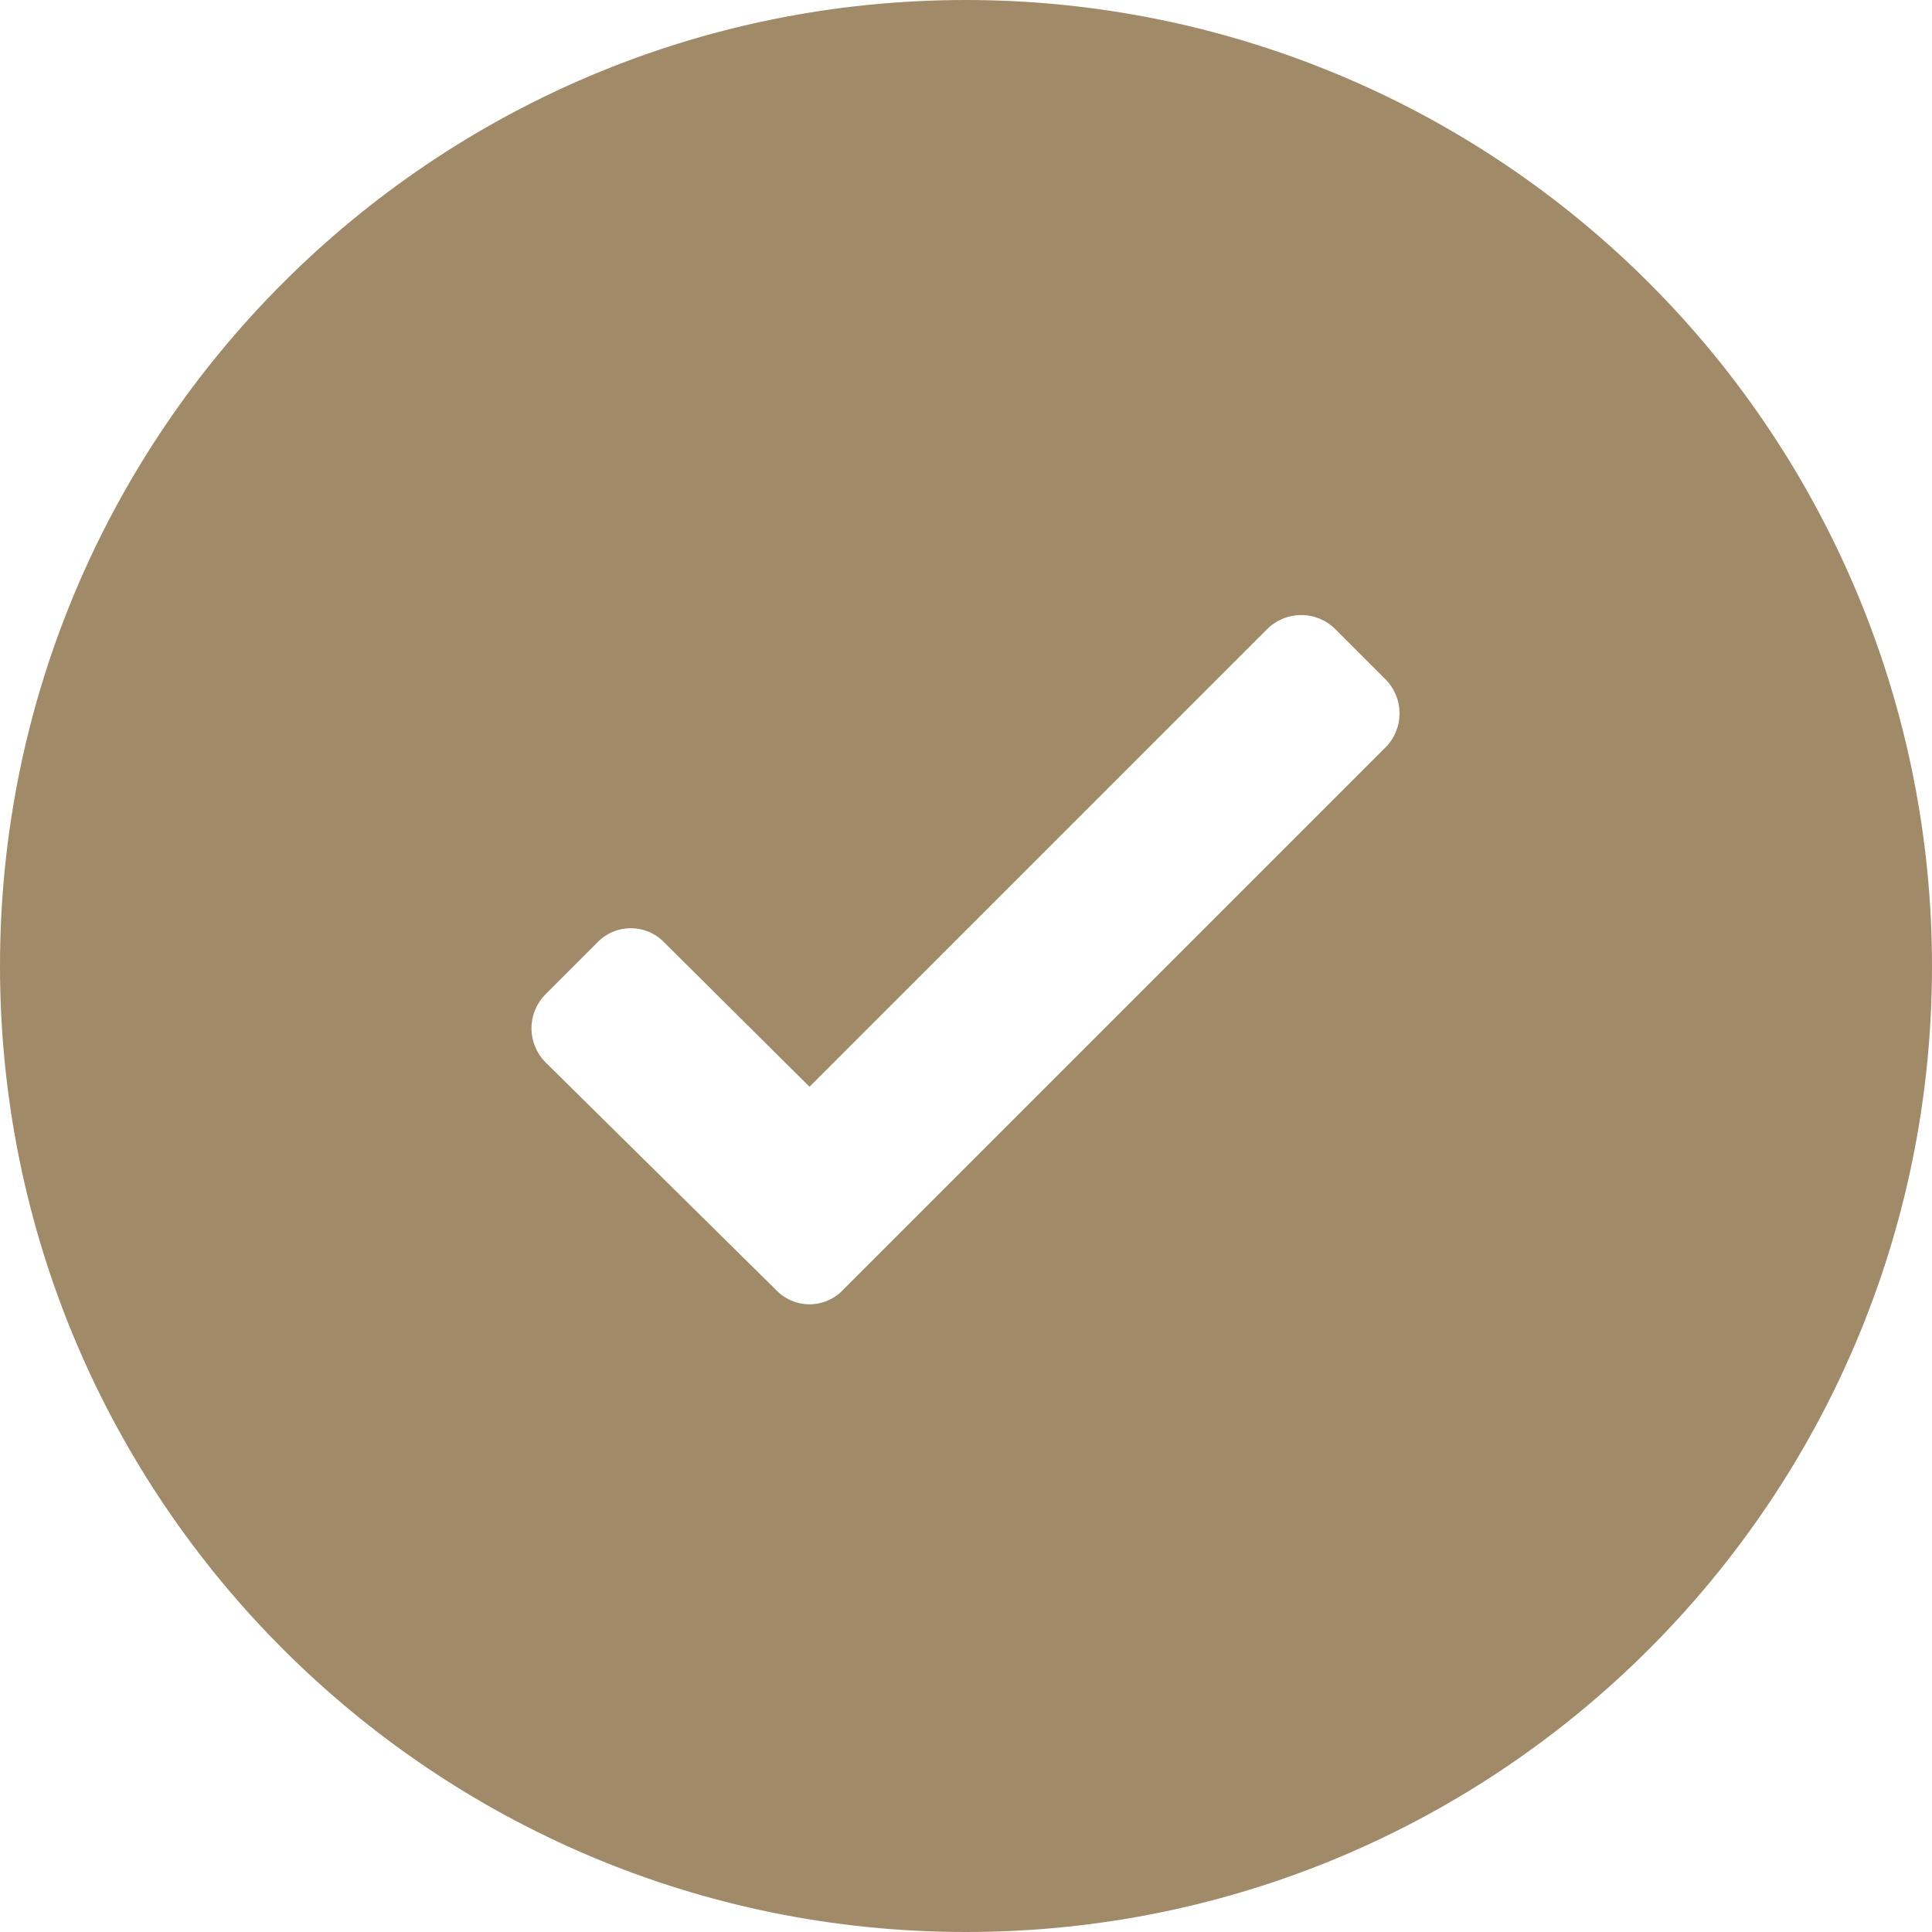
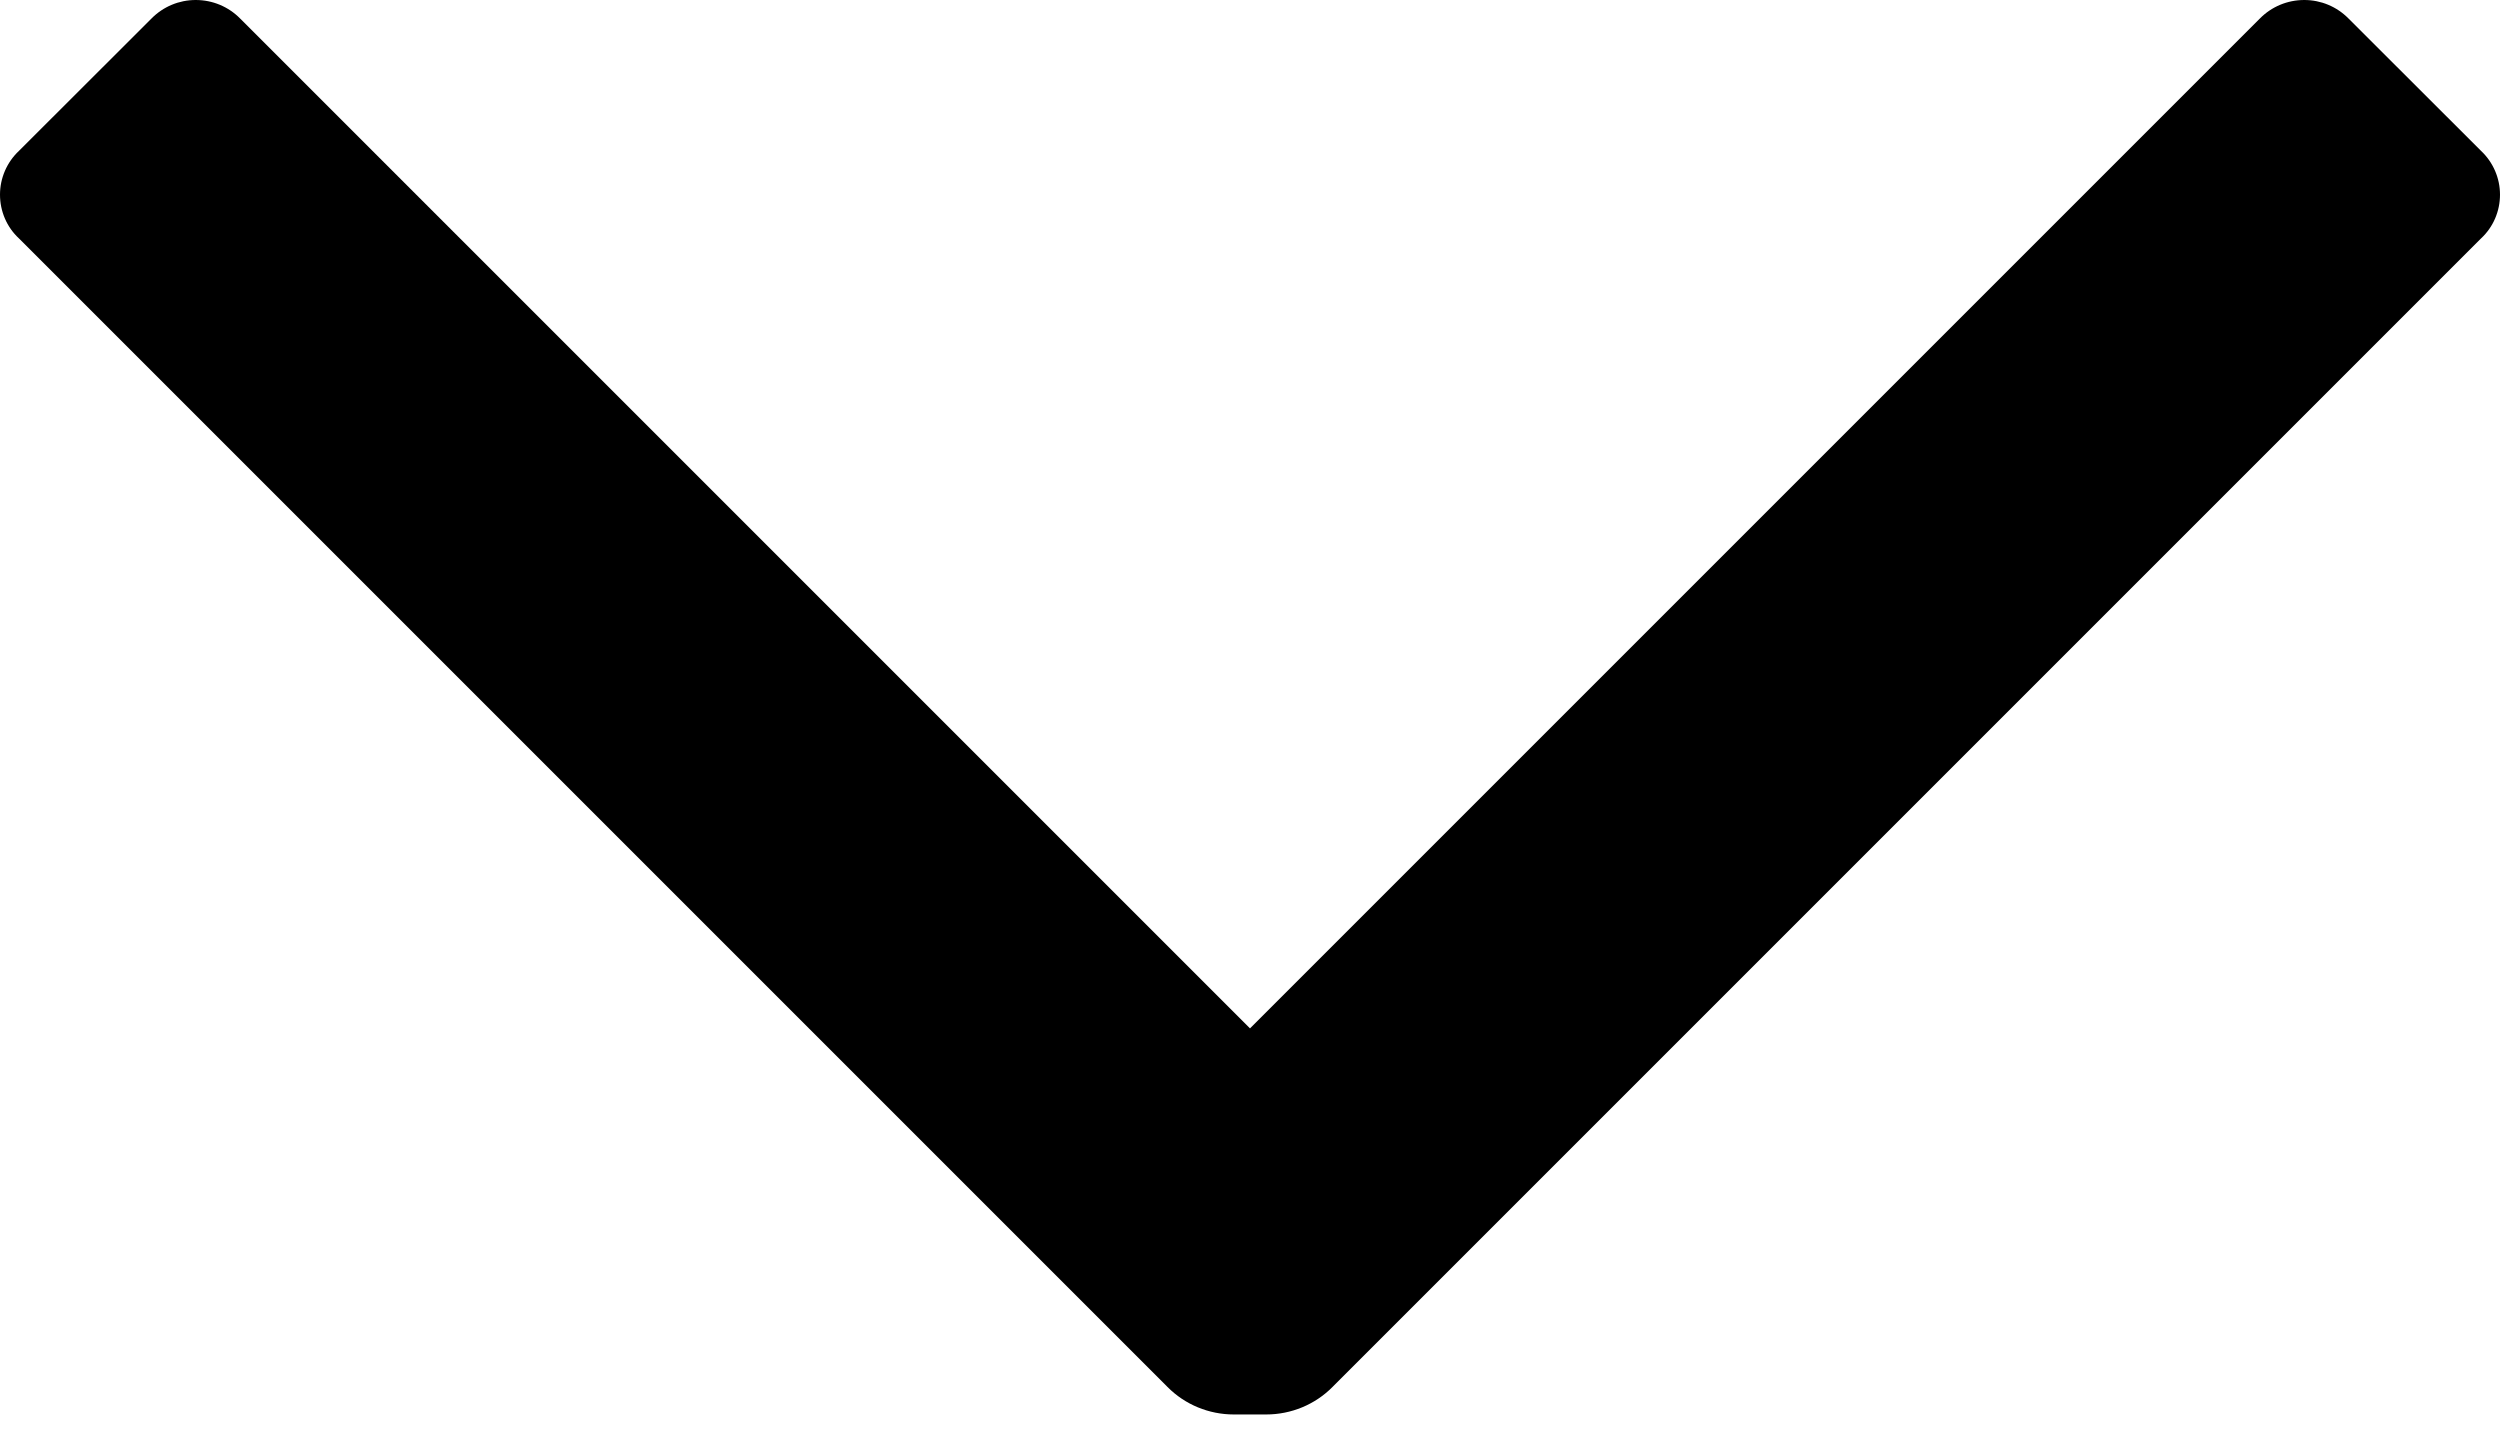
- <svg xmlns="http://www.w3.org/2000/svg" width="20" height="20" viewBox="0 0 20 20" fill="none">
-   <path fill-rule="evenodd" clip-rule="evenodd" d="M0 10C0 4.477 4.477 0 10 0C12.652 0 15.196 1.054 17.071 2.929C18.946 4.804 20 7.348 20 10C20 15.523 15.523 20 10 20C4.477 20 0 15.523 0 10ZM8.73 13.35L14.35 7.73C14.534 7.537 14.534 7.233 14.35 7.04L13.82 6.51C13.626 6.319 13.315 6.319 13.12 6.51L8.38 11.25L6.88 9.76C6.789 9.663 6.663 9.609 6.53 9.609C6.398 9.609 6.271 9.663 6.18 9.76L5.65 10.29C5.555 10.384 5.502 10.512 5.502 10.645C5.502 10.778 5.555 10.906 5.65 11L8.03 13.35C8.121 13.447 8.248 13.502 8.38 13.502C8.513 13.502 8.639 13.447 8.73 13.35Z" fill="#A18A68" />
+ <svg xmlns="http://www.w3.org/2000/svg" width="14" height="8" viewBox="0 0 14 8" fill="none">
+   <path d="M12.655 0.104C12.721 0.037 12.81 -5.20037e-08 12.904 -4.7925e-08C12.997 -4.38464e-08 13.086 0.037 13.152 0.104L13.894 0.845C13.962 0.909 14 0.998 14 1.09C14 1.183 13.962 1.272 13.894 1.335L7.462 7.767C7.364 7.866 7.23 7.921 7.091 7.921L6.909 7.921C6.77 7.921 6.636 7.866 6.538 7.767L0.106 1.335C0.038 1.272 9.01957e-07 1.183 9.06013e-07 1.09C9.10069e-07 0.998 0.038 0.909 0.106 0.845L0.848 0.104C0.914 0.037 1.003 -5.68113e-07 1.096 -5.64034e-07C1.19 -5.59956e-07 1.279 0.037 1.345 0.104L7 5.759L12.655 0.104Z" fill="black" />
</svg>
